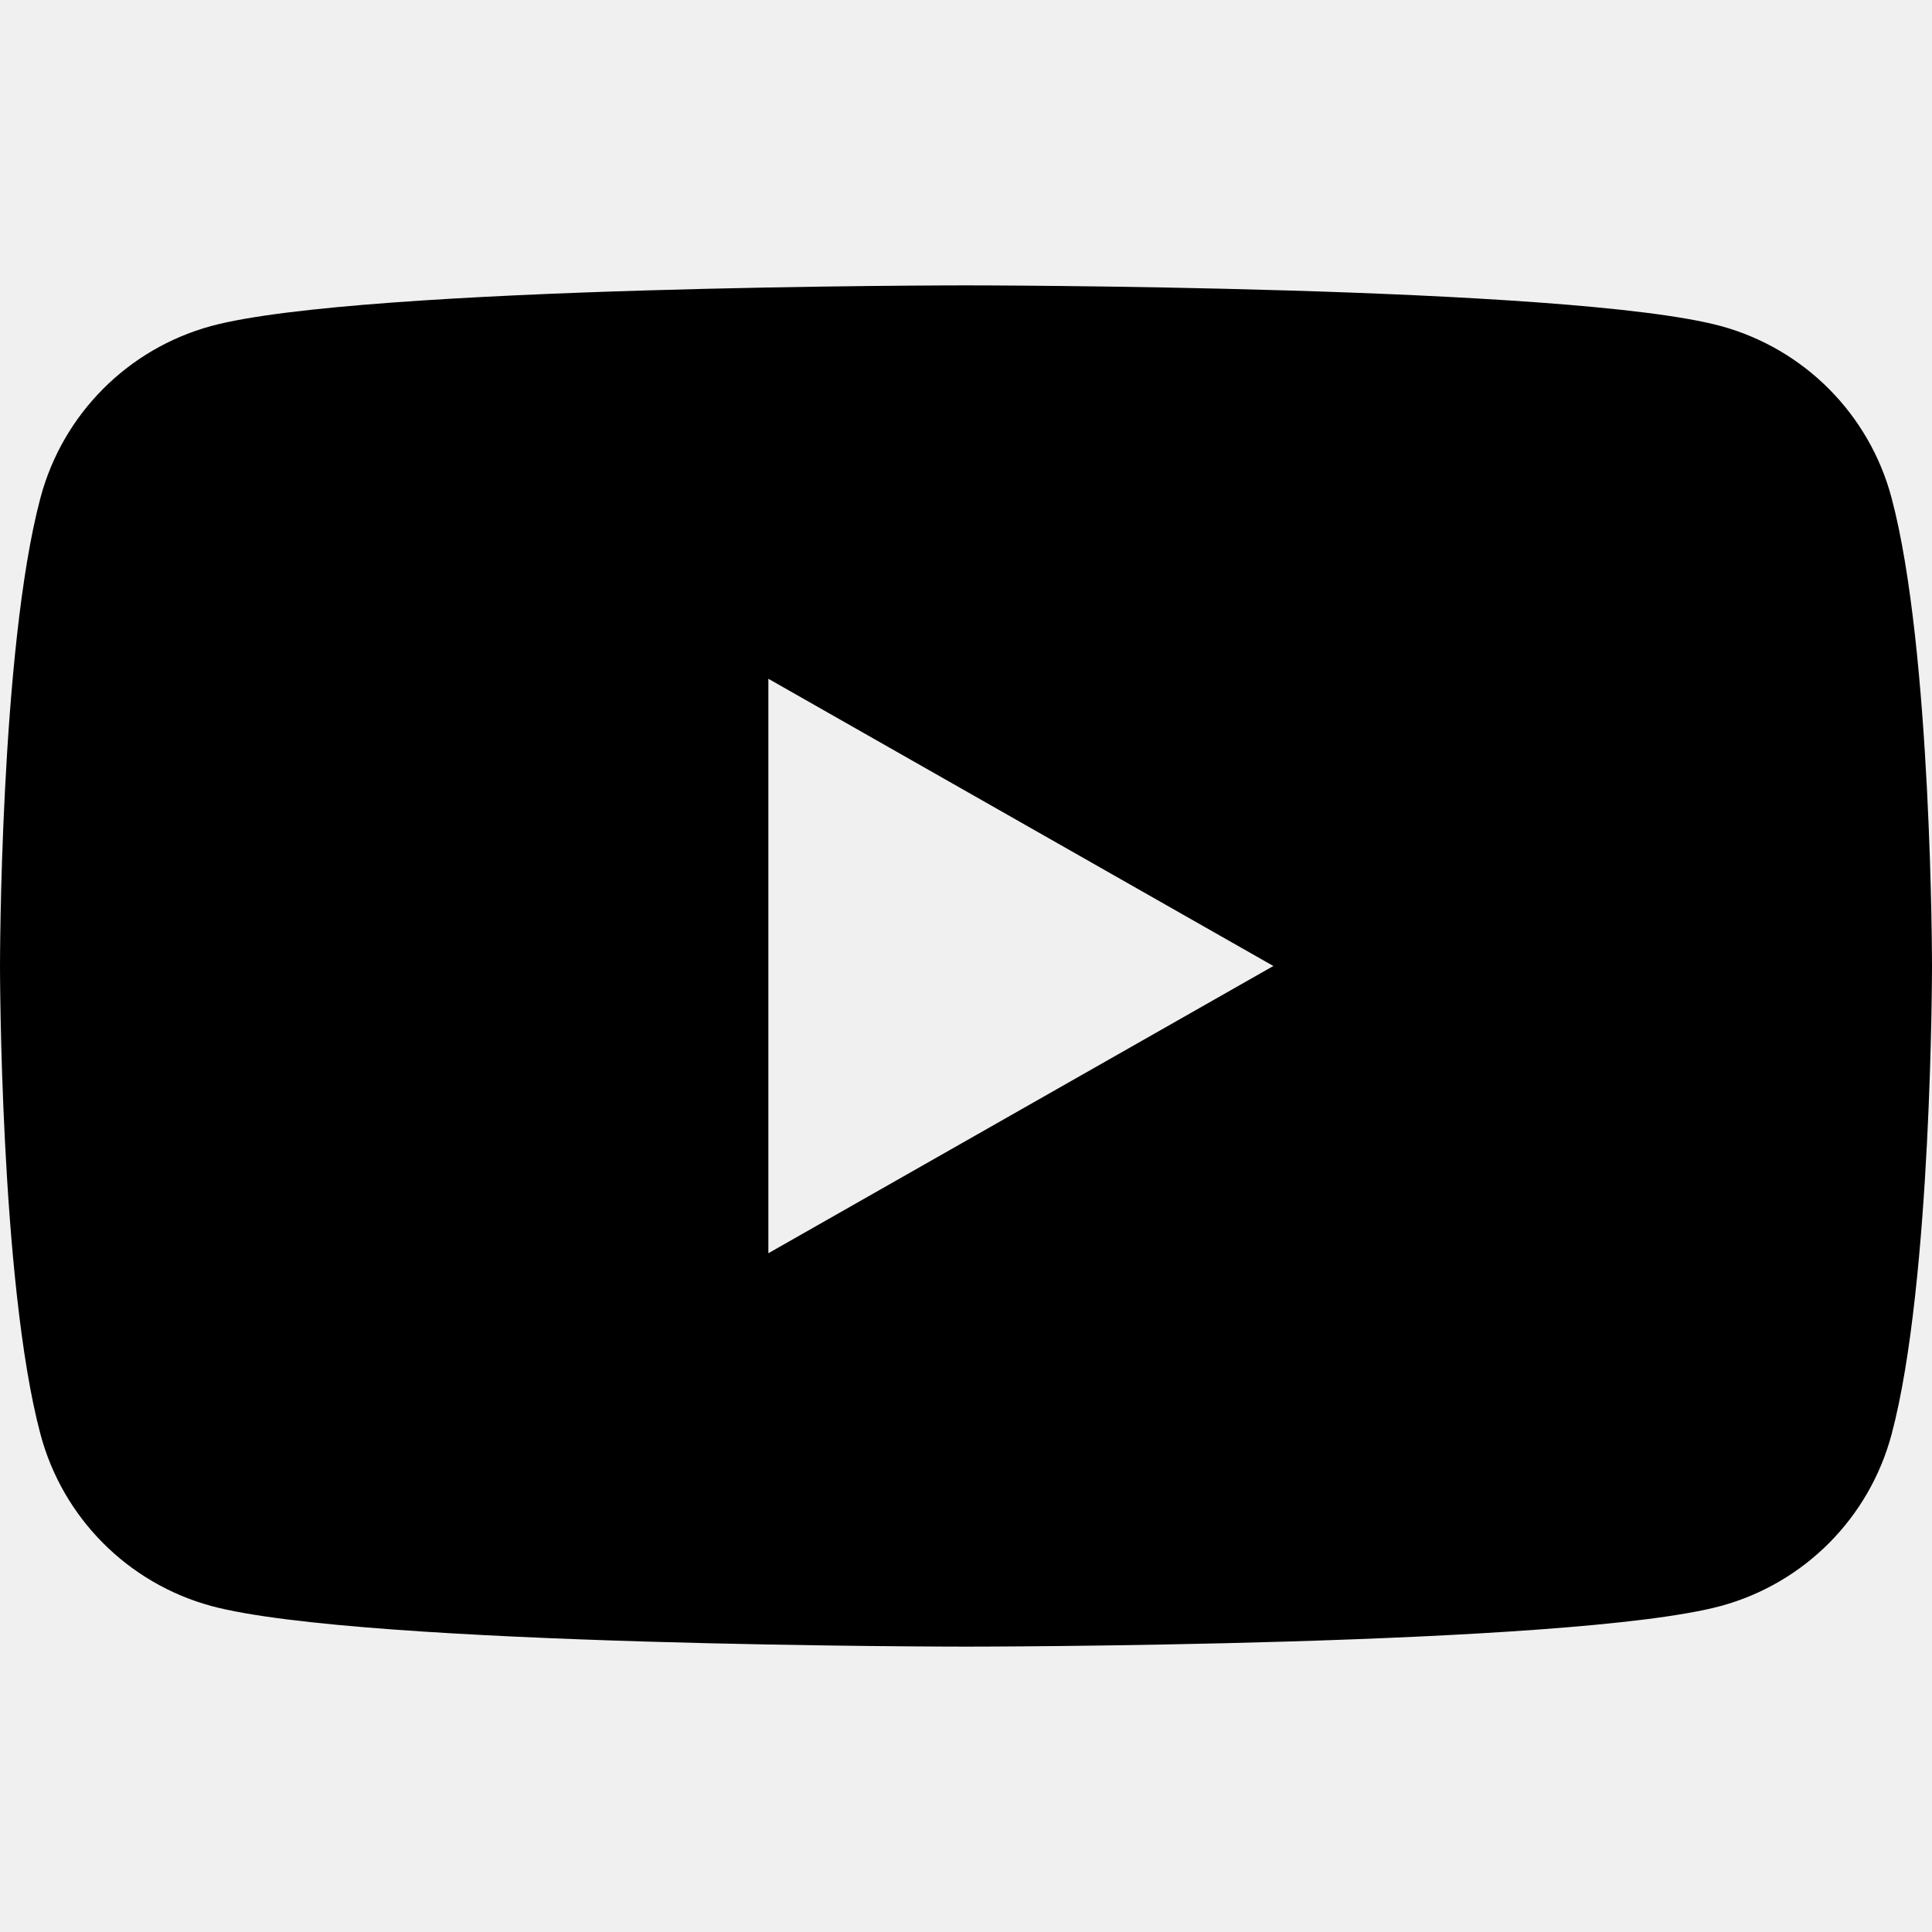
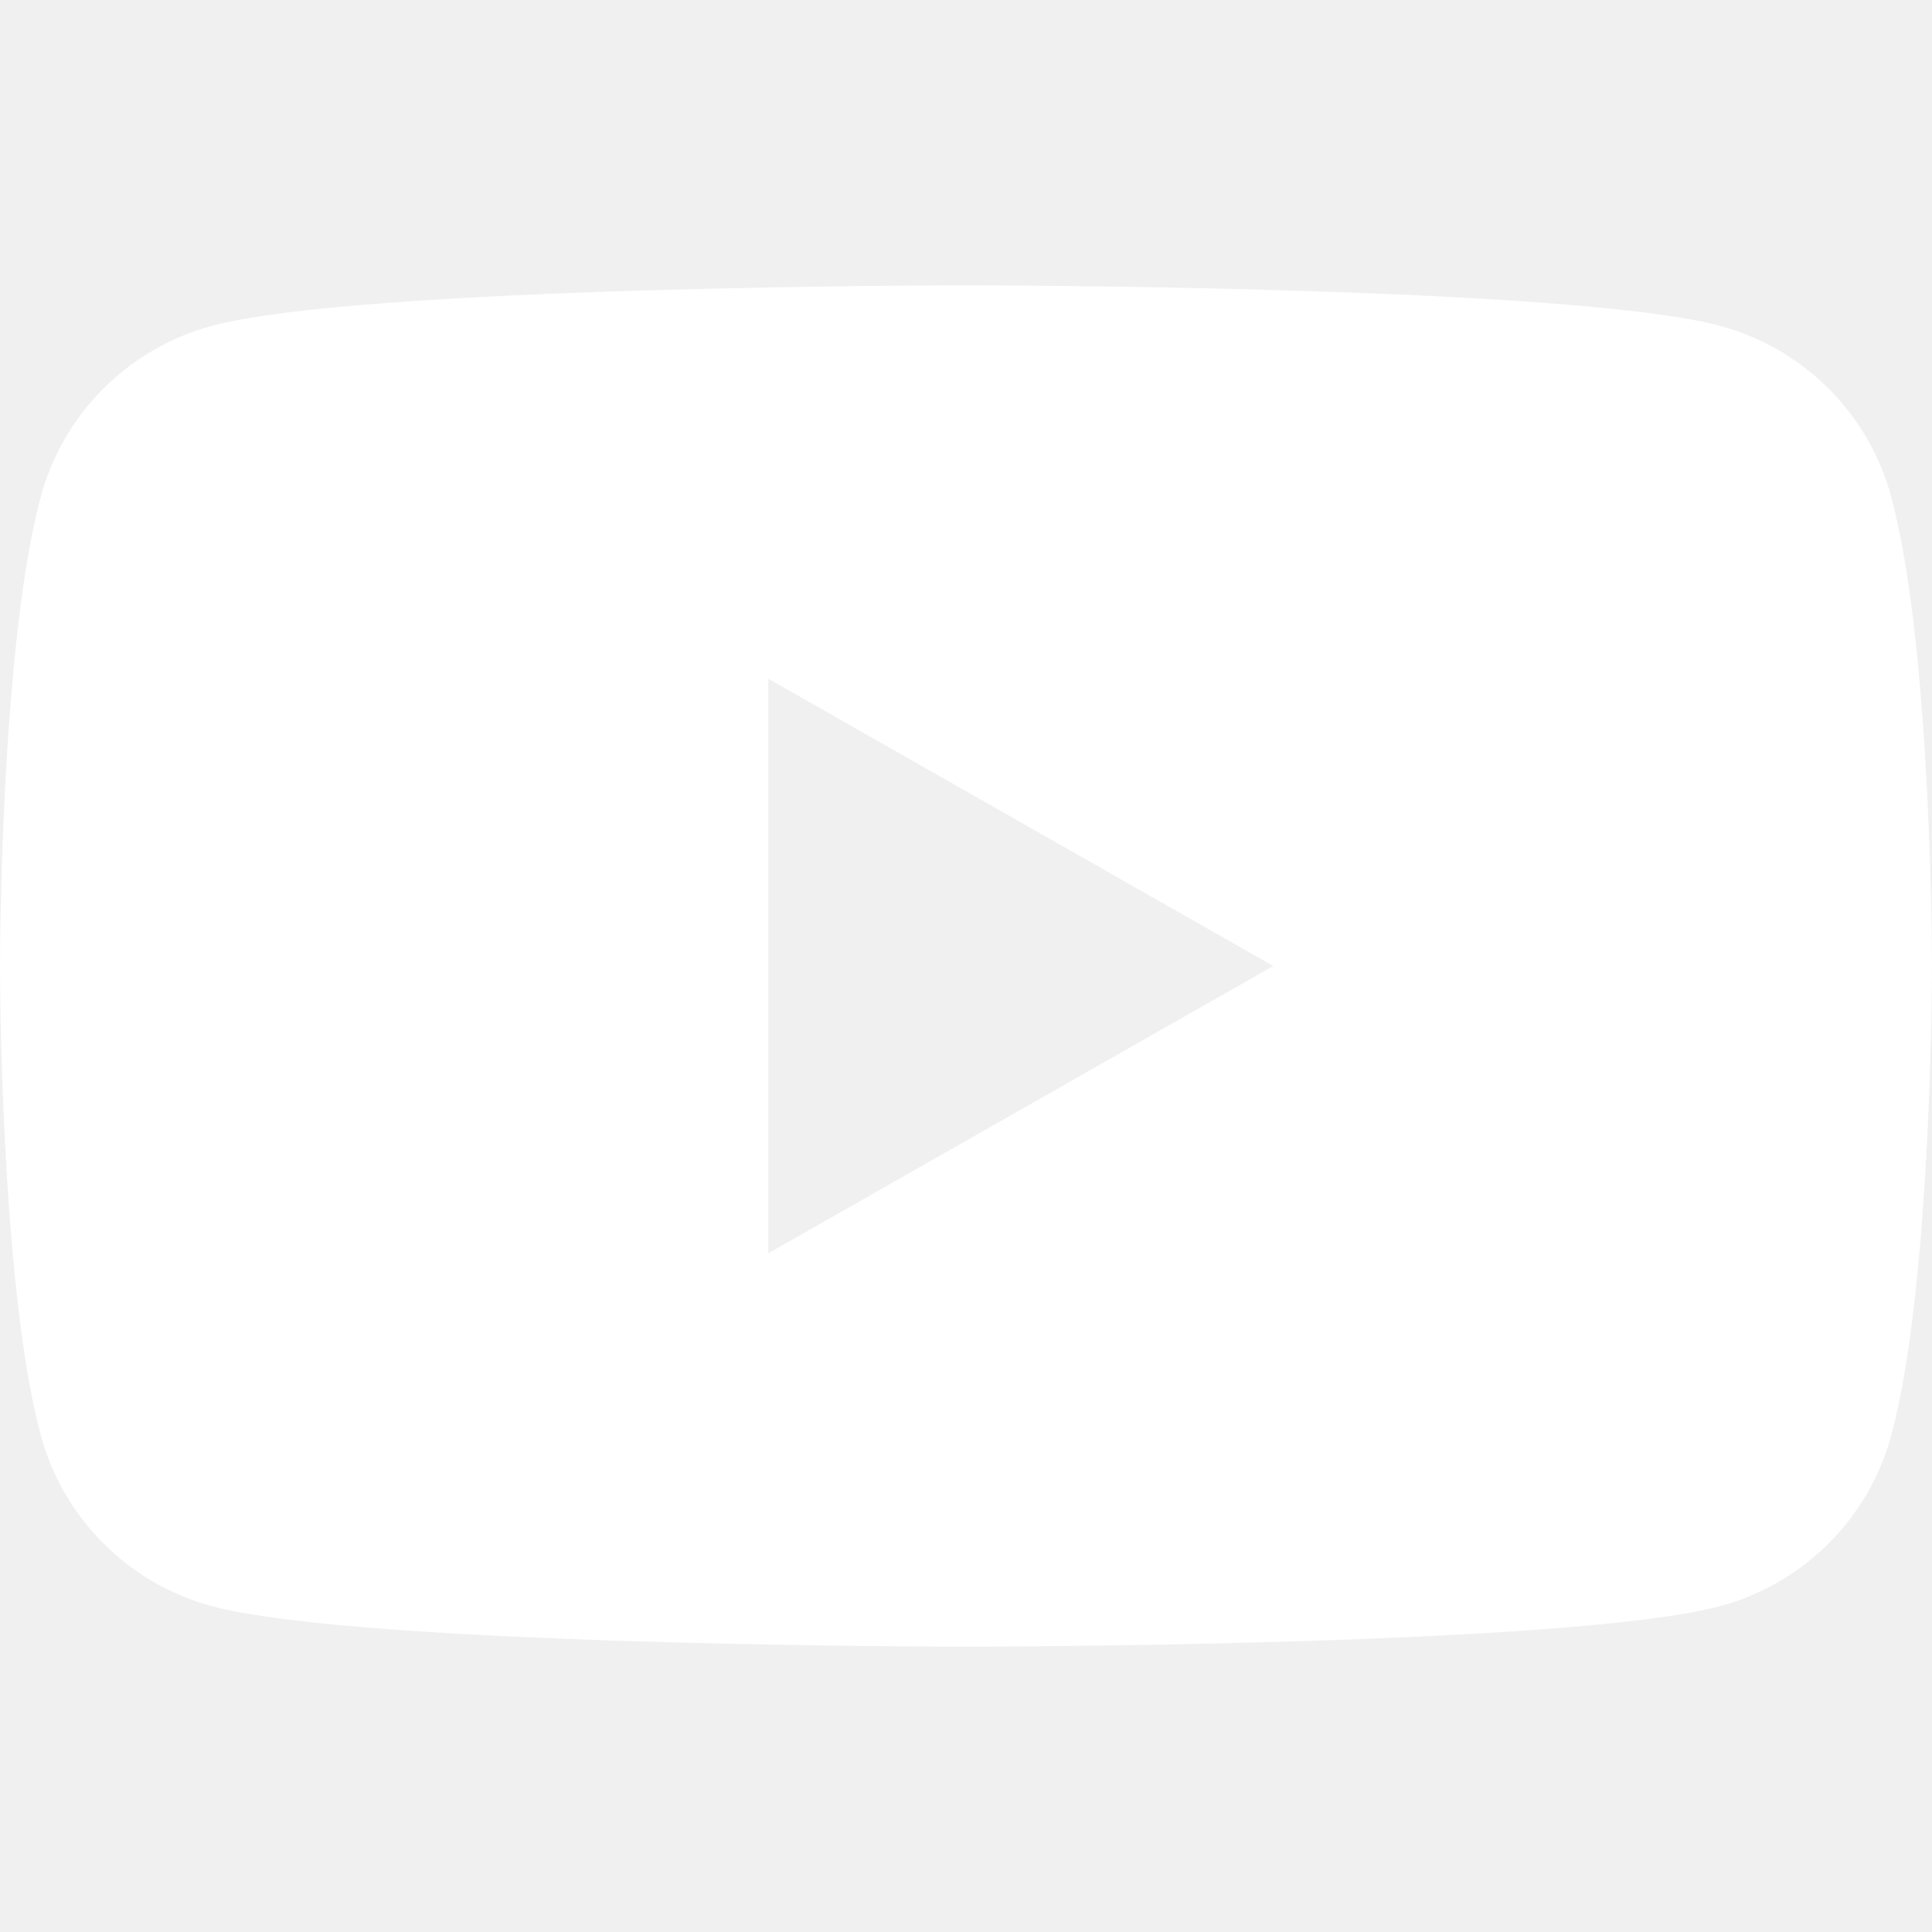
- <svg xmlns="http://www.w3.org/2000/svg" viewBox="0 0 24 24" fill="currentColor">
-   <path d="M23.498 6.186a3.016 3.016 0 0 0-2.122-2.136C19.505 3.545 12 3.545 12 3.545s-7.505 0-9.377.505A3.017 3.017 0 0 0 .502 6.186C0 8.07 0 12 0 12s0 3.93.502 5.814a3.016 3.016 0 0 0 2.122 2.136c1.871.505 9.376.505 9.376.505s7.505 0 9.377-.505a3.015 3.015 0 0 0 2.122-2.136C24 15.93 24 12 24 12s0-3.93-.502-5.814zM9.545 15.568V8.432L15.818 12l-6.273 3.568z" />
+ <svg xmlns="http://www.w3.org/2000/svg" width="16" height="16" viewBox="0 0 16 16" fill="none">
+   <path d="M15.665 4.124C15.575 3.784 15.397 3.473 15.148 3.223C14.9 2.973 14.591 2.793 14.251 2.7C13.003 2.363 8 2.363 8 2.363C8 2.363 2.997 2.363 1.749 2.7C1.409 2.793 1.1 2.973 0.851 3.223C0.603 3.473 0.425 3.784 0.335 4.124C0 5.38 0 8 0 8C0 8 0 10.62 0.335 11.876C0.425 12.216 0.603 12.527 0.852 12.777C1.1 13.027 1.409 13.207 1.749 13.3C2.997 13.637 8 13.637 8 13.637C8 13.637 13.003 13.637 14.251 13.3C14.591 13.207 14.901 13.027 15.149 12.777C15.397 12.527 15.576 12.216 15.666 11.876C16 10.62 16 8 16 8C16 8 16 5.38 15.665 4.124ZM6.363 10.379V5.621L10.545 8L6.363 10.379Z" fill="white" />
</svg>
